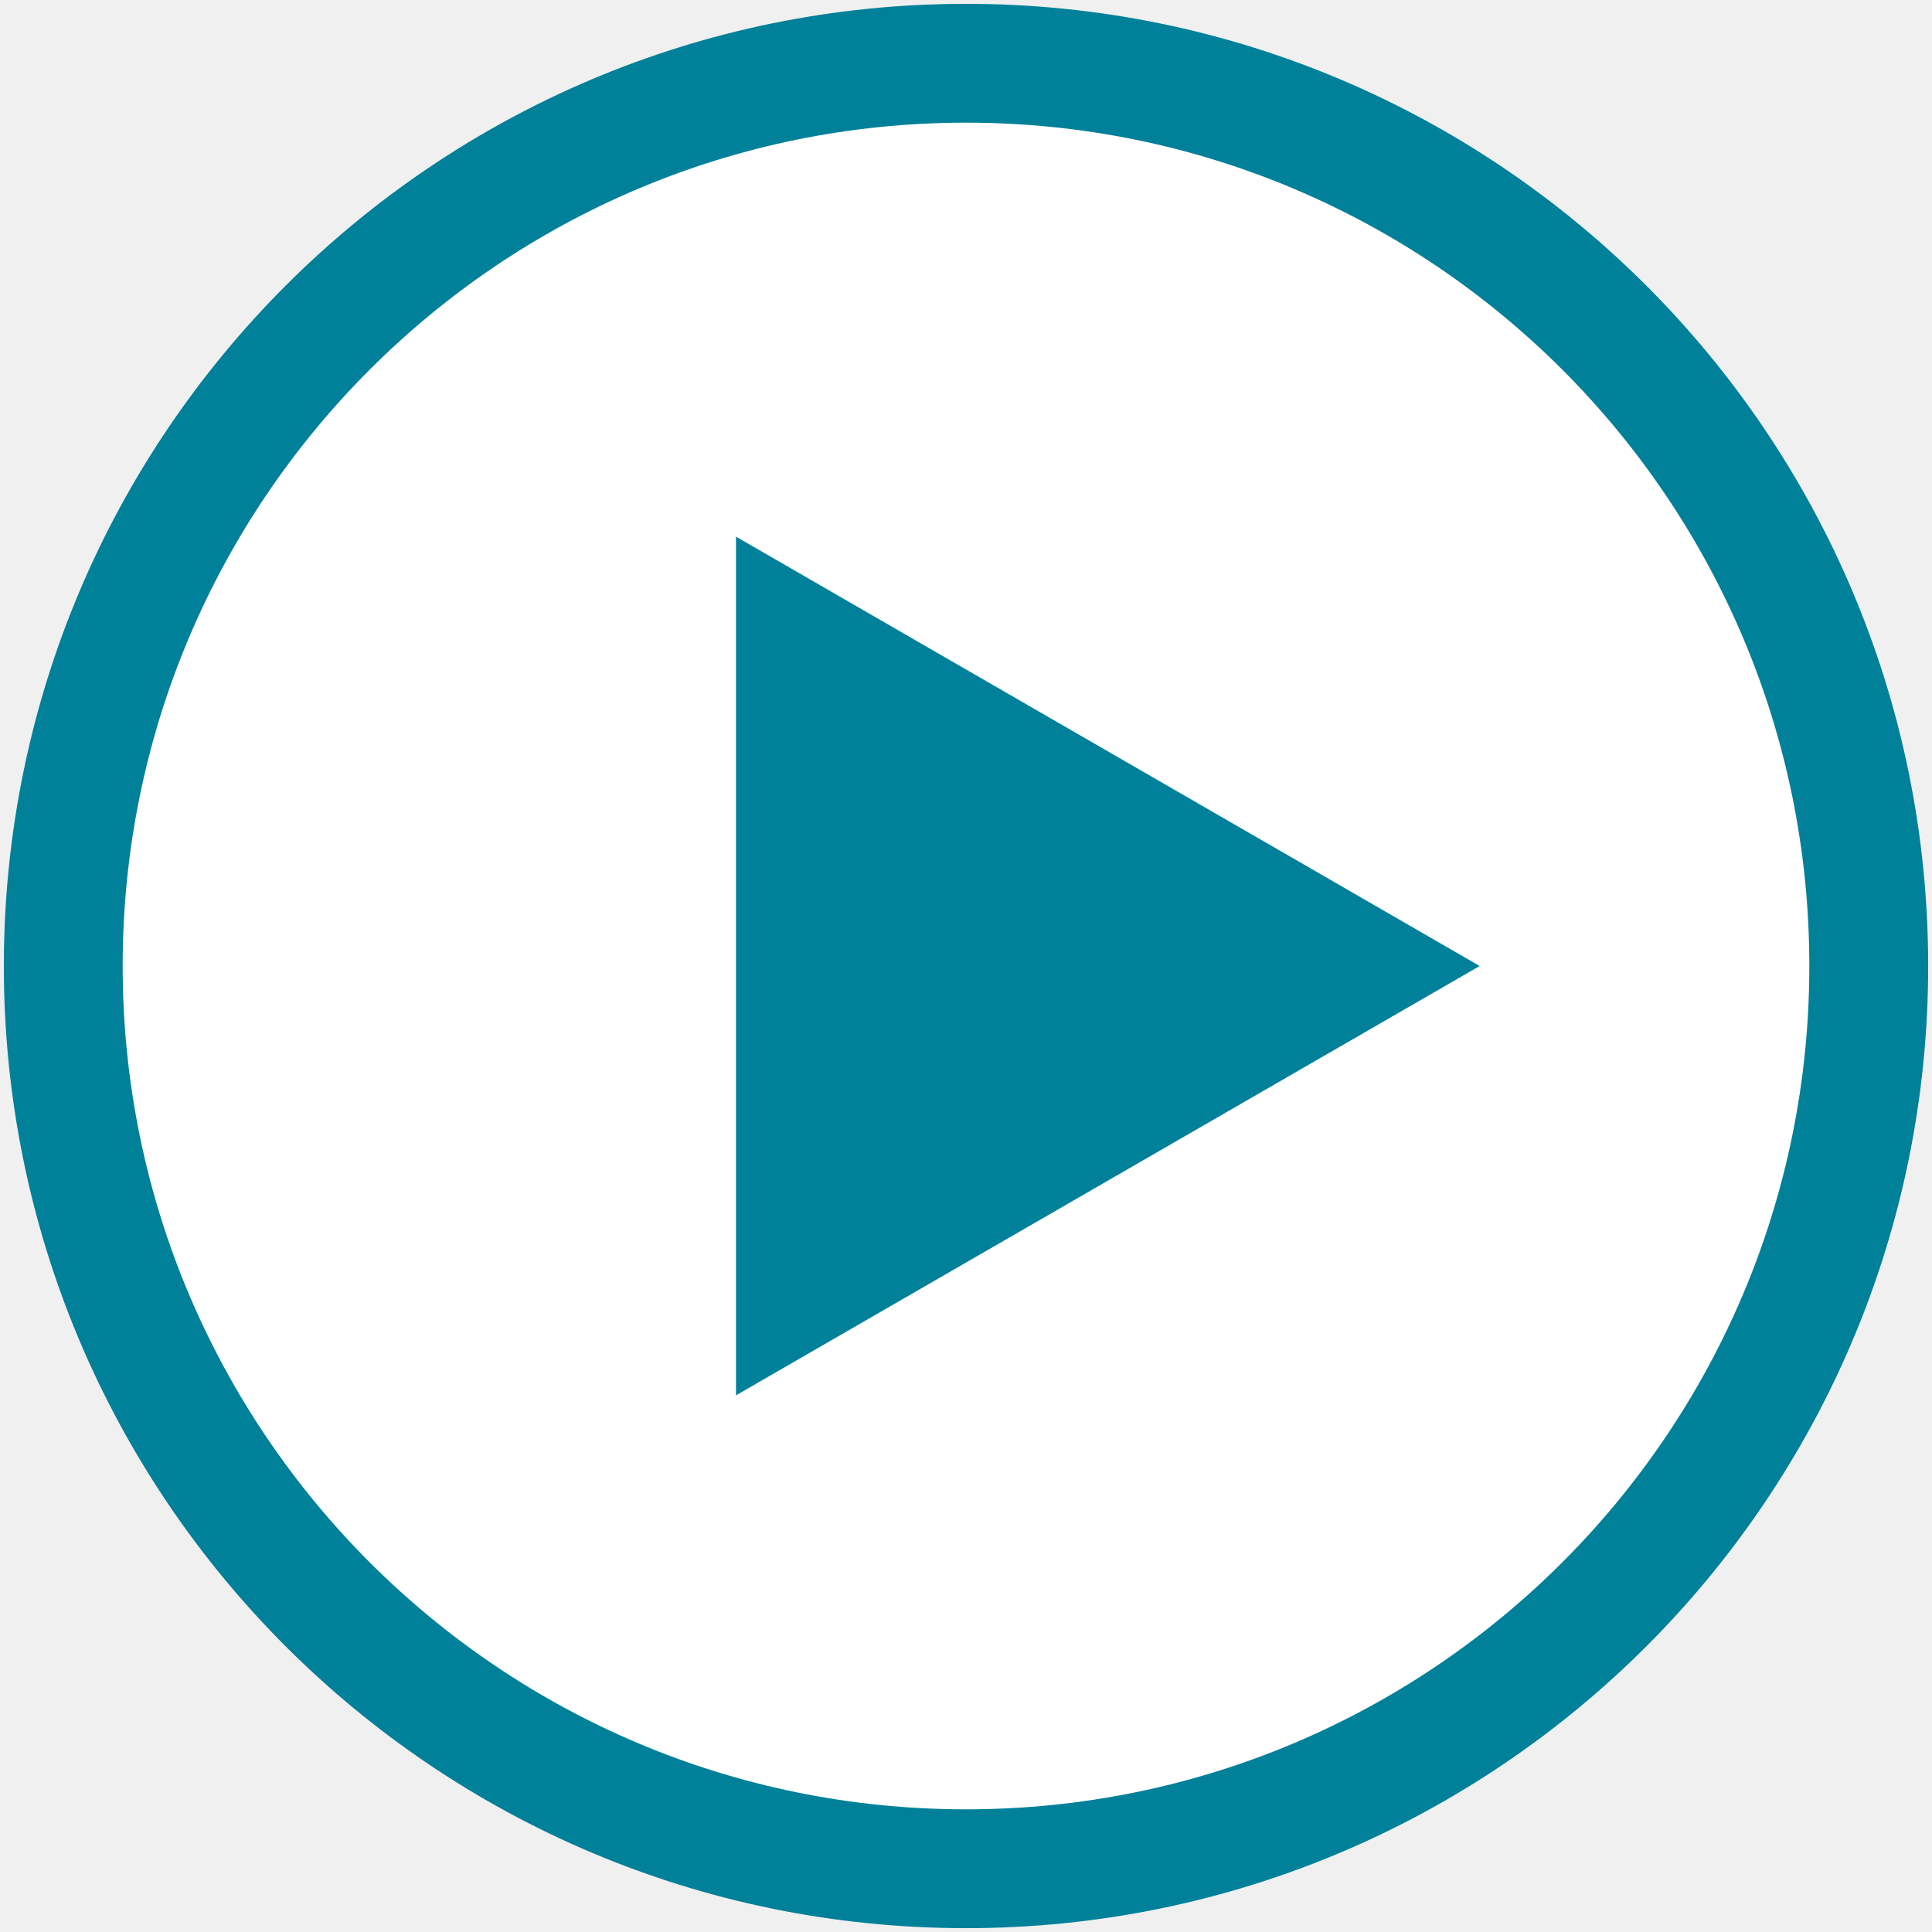
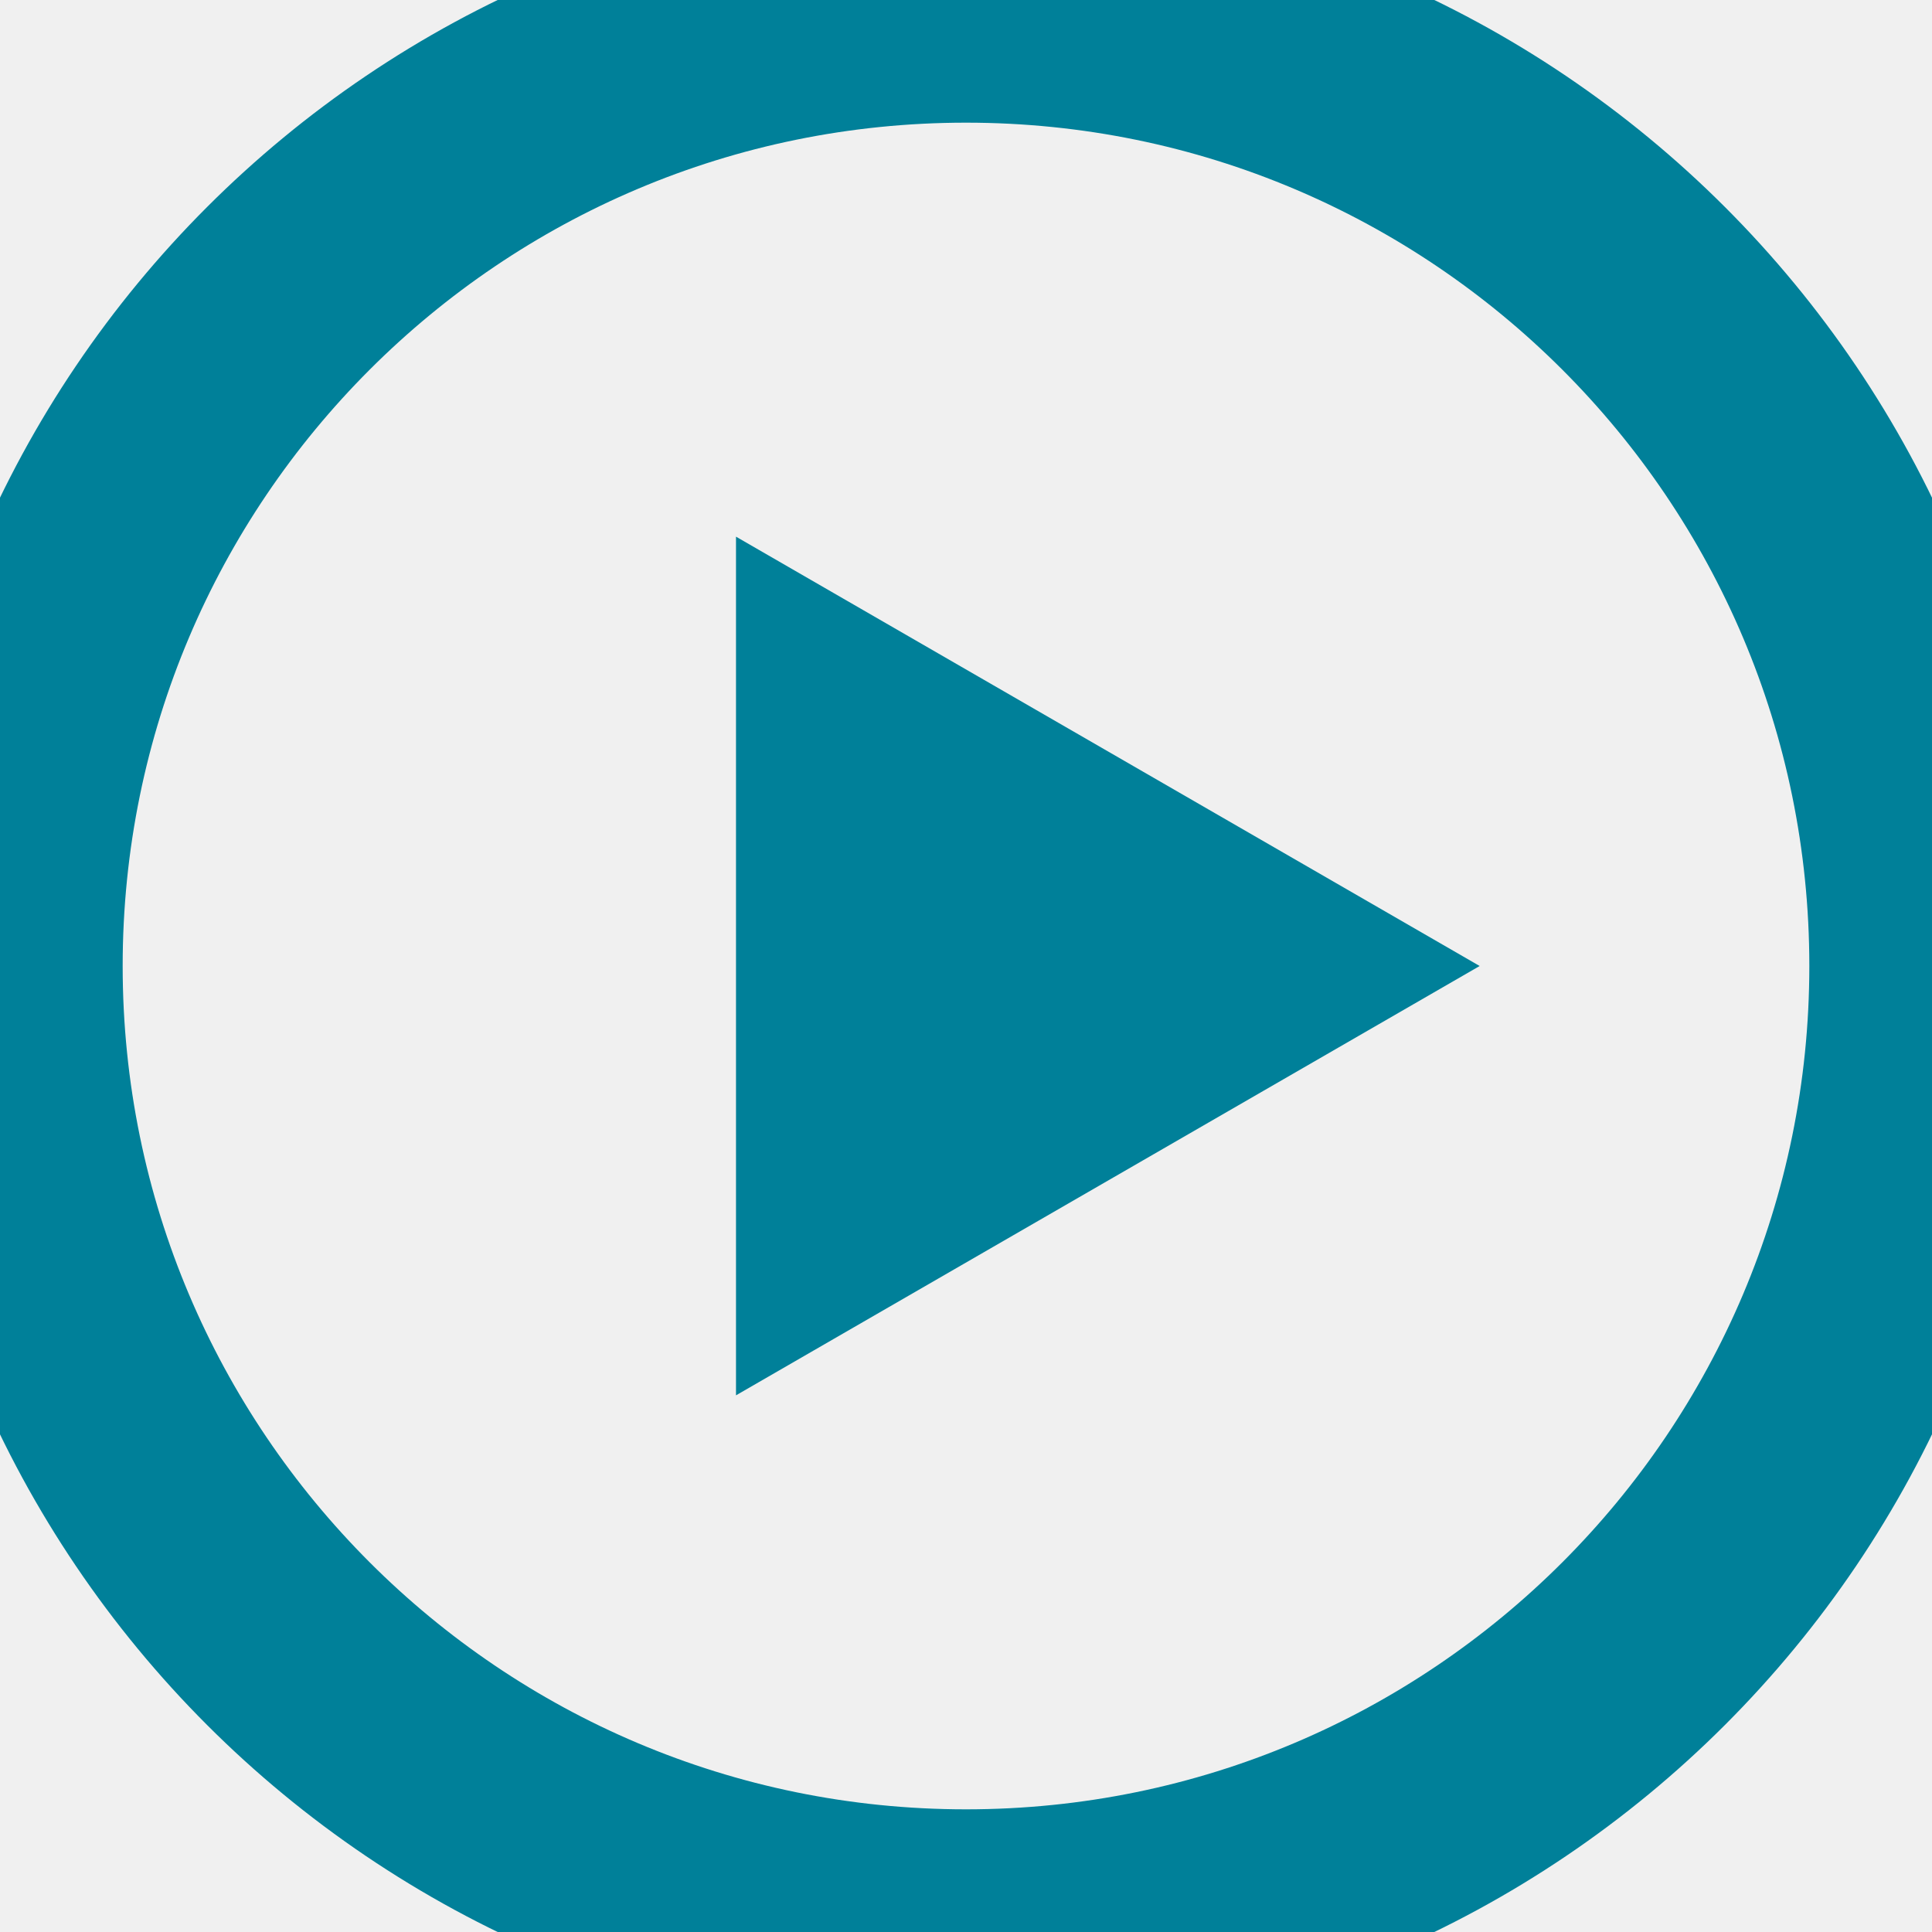
<svg xmlns="http://www.w3.org/2000/svg" width="252px" height="252px" viewBox="0 0 252 252" version="1.1">
  <defs />
  <g id="Page-1" stroke="none" stroke-width="1" fill="none" fill-rule="evenodd">
    <g id="Next" transform="translate(1, 1)">
-       <g stroke-width="1" id="Oval" stroke="#008099" fill="#008099">
+       <g stroke-width="30" id="Oval" stroke="#008099" fill="#008099" fill-opacity="0">
        <circle cx="125" cy="125" r="125" />
      </g>
-       <circle id="Oval" fill="#FFFFFF" cx="125" cy="125" r="110" />
+       <circle id="Oval" fill="#FFFFFF" fill-opacity="0" cx="125" cy="125" r="110" />
      <polygon id="Triangle" fill="#008099" transform="translate(143.5, 125) rotate(90) translate(-143.5, -125) " points="143.5 76.5 199.5 173.5 87.5 173.5" />
    </g>
  </g>
</svg>
